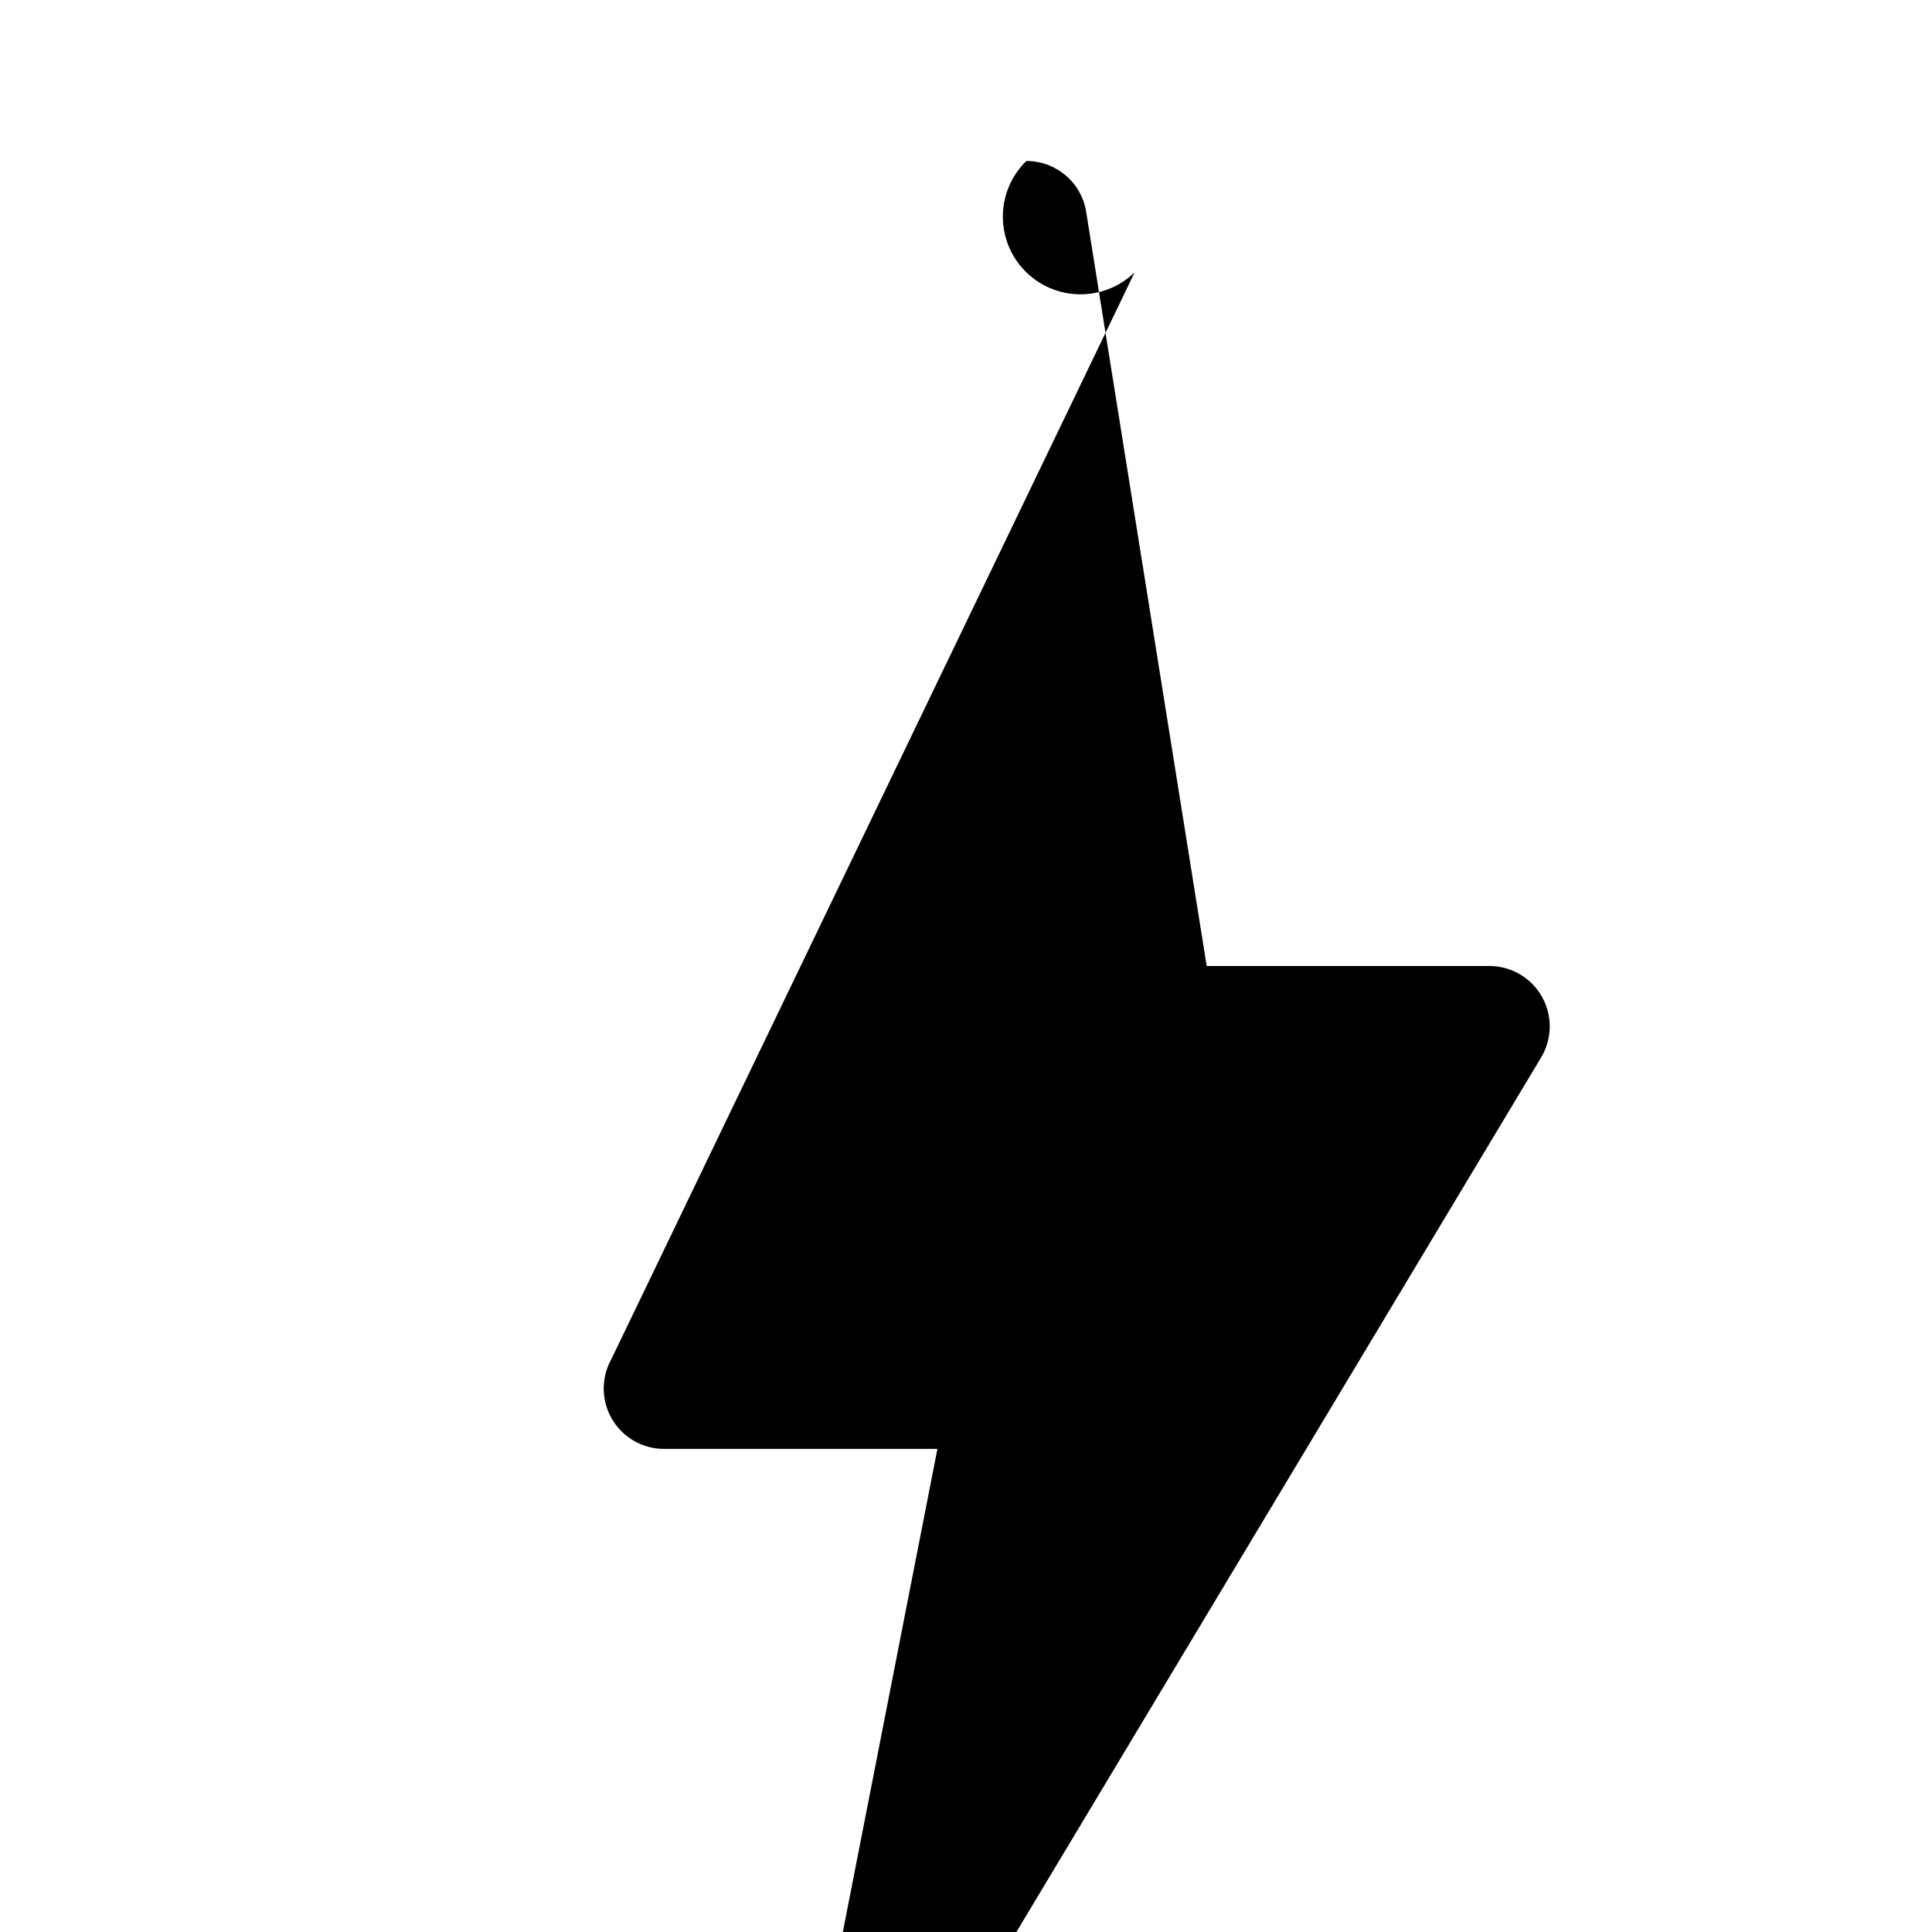
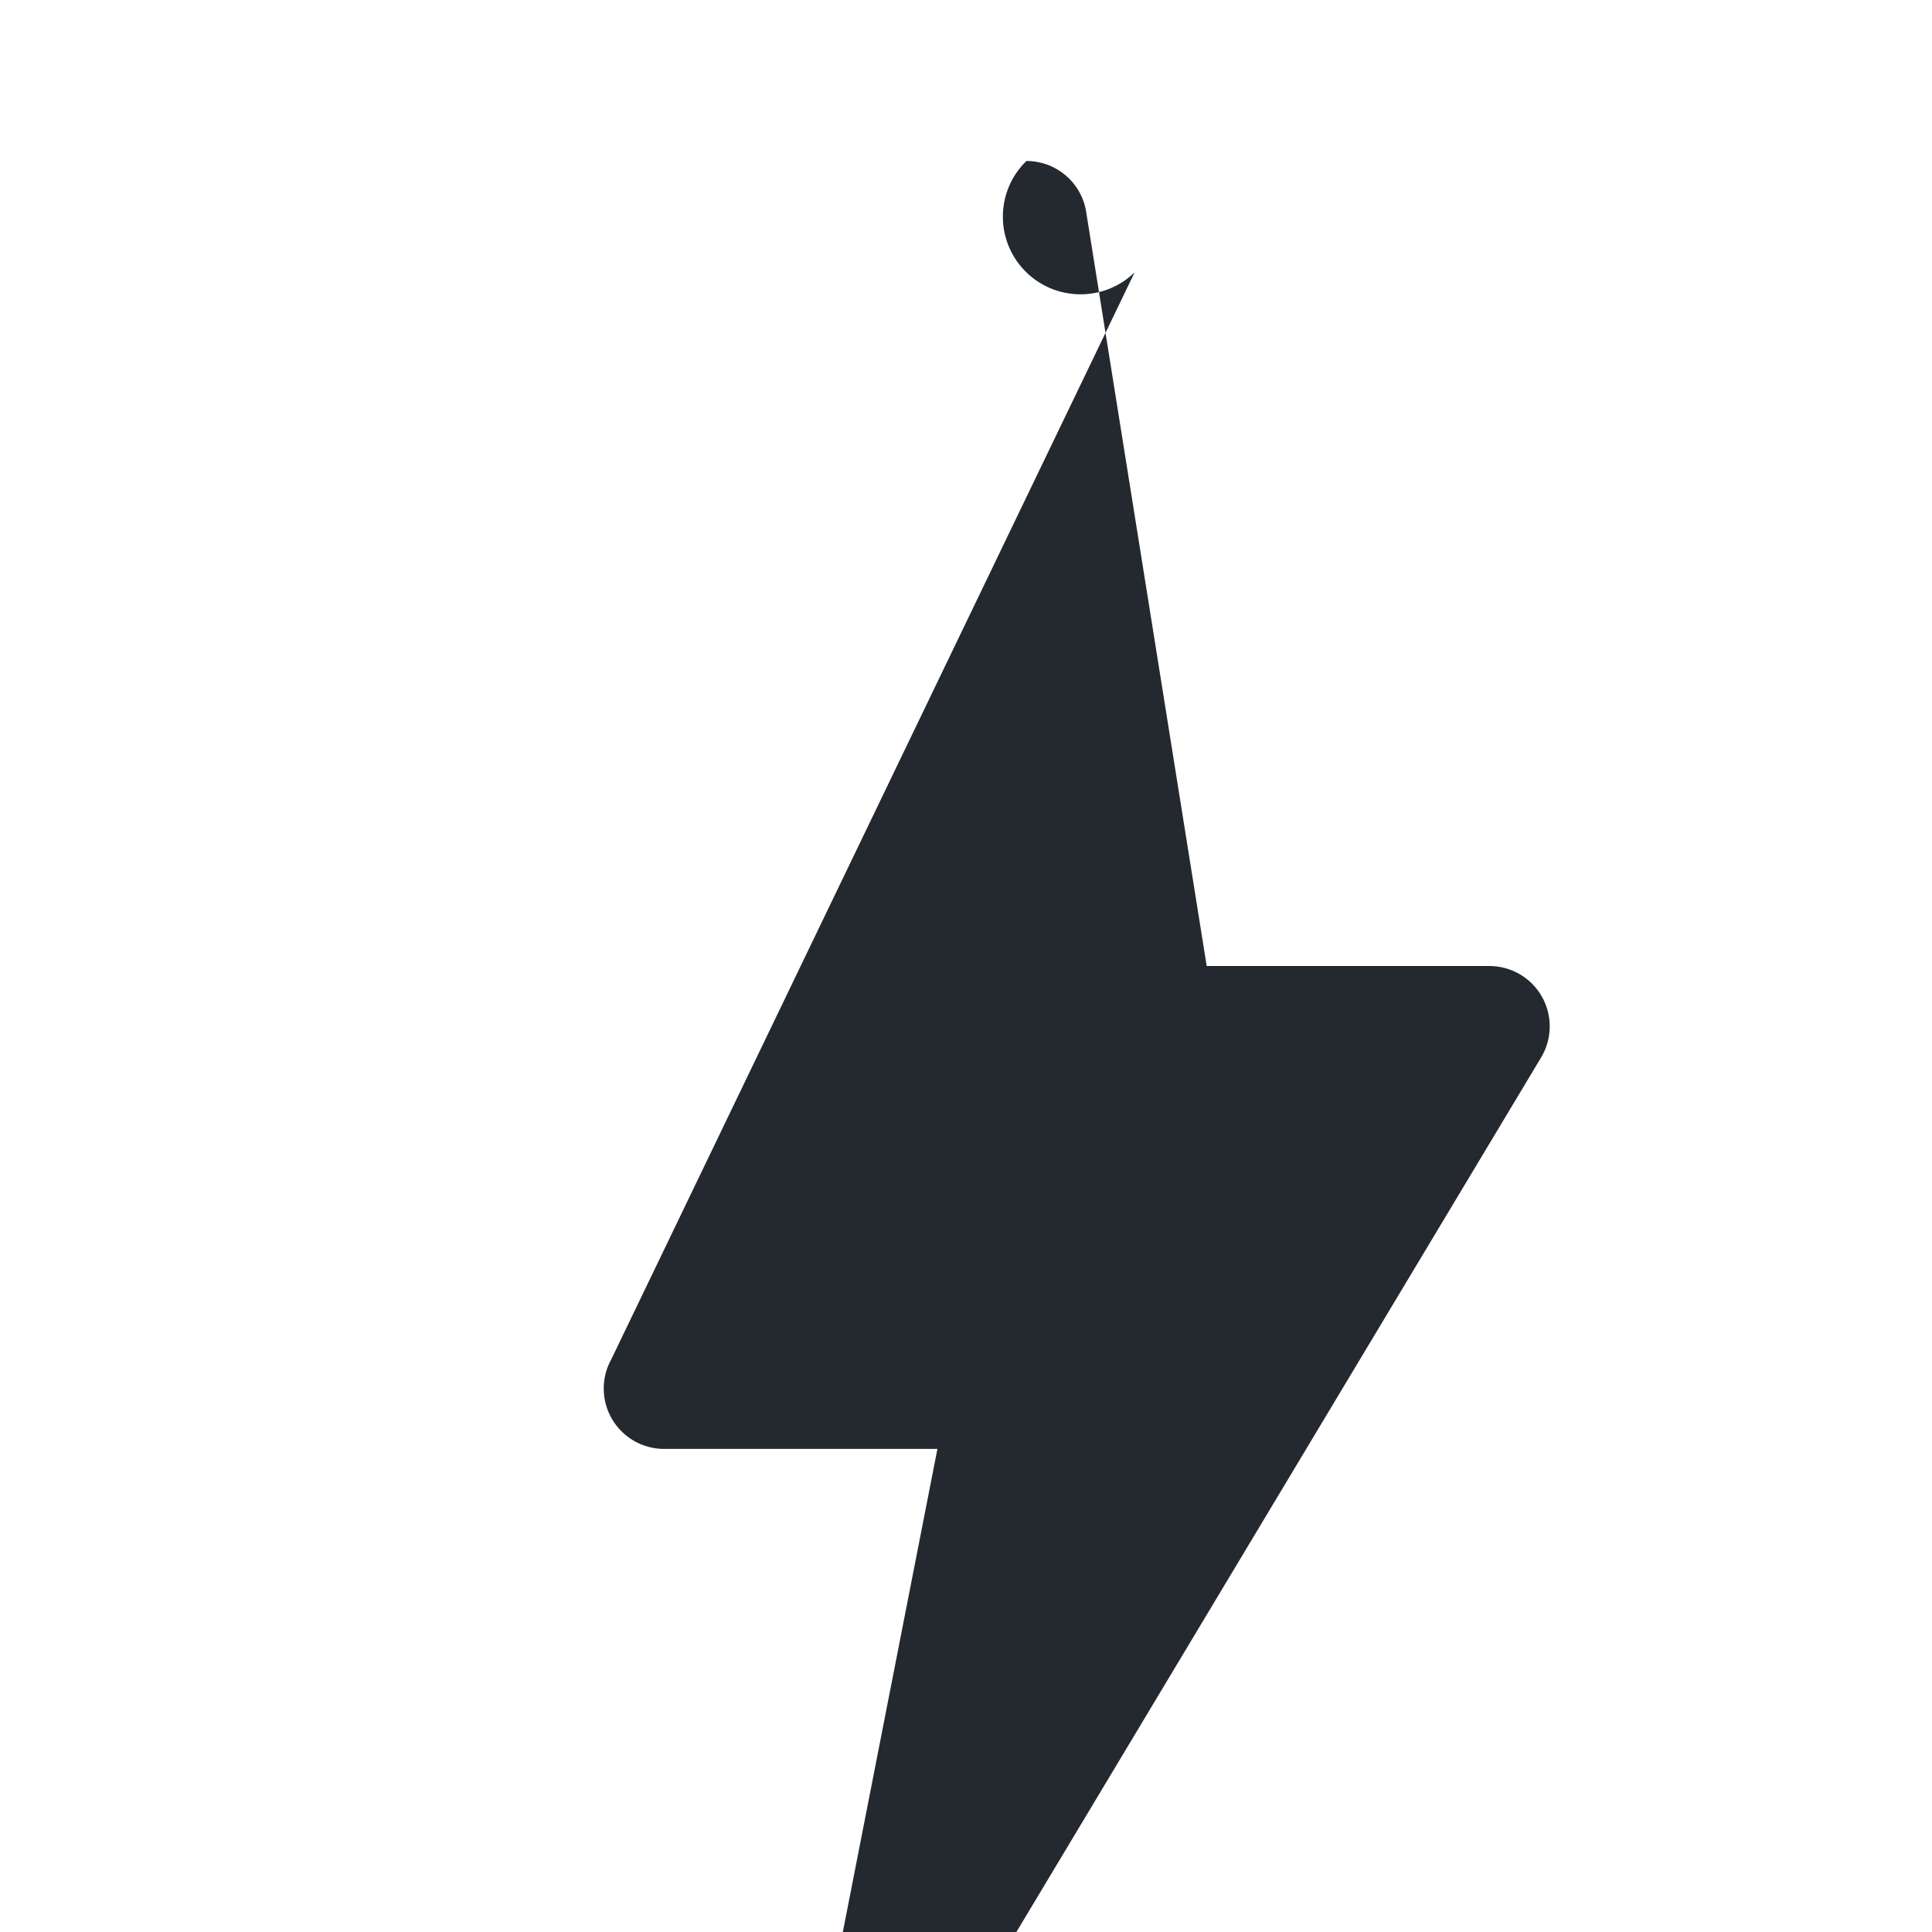
- <svg xmlns="http://www.w3.org/2000/svg" fill="currentColor" viewBox="0 0 24 24" width="24" height="24">
+ <svg xmlns="http://www.w3.org/2000/svg" viewBox="0 0 24 24" width="24" height="24">
+   <style>path { fill: #24292f; } @media (prefers-color-scheme: dark) { path { fill: #c9d1d9; } }</style>
  <path d="M12.75 2a.75.75 0 0 1 .74.614l1.5 9.386H18.5a.75.75 0 0 1 .645 1.135l-7.5 12.5a.75.75 0 0 1-1.391-.532l1.391-7.104H8.25a.75.75 0 0 1-.655-1.116l6.5-13.5A.75.75 0 0 1 12.75 2Z" />
</svg>
